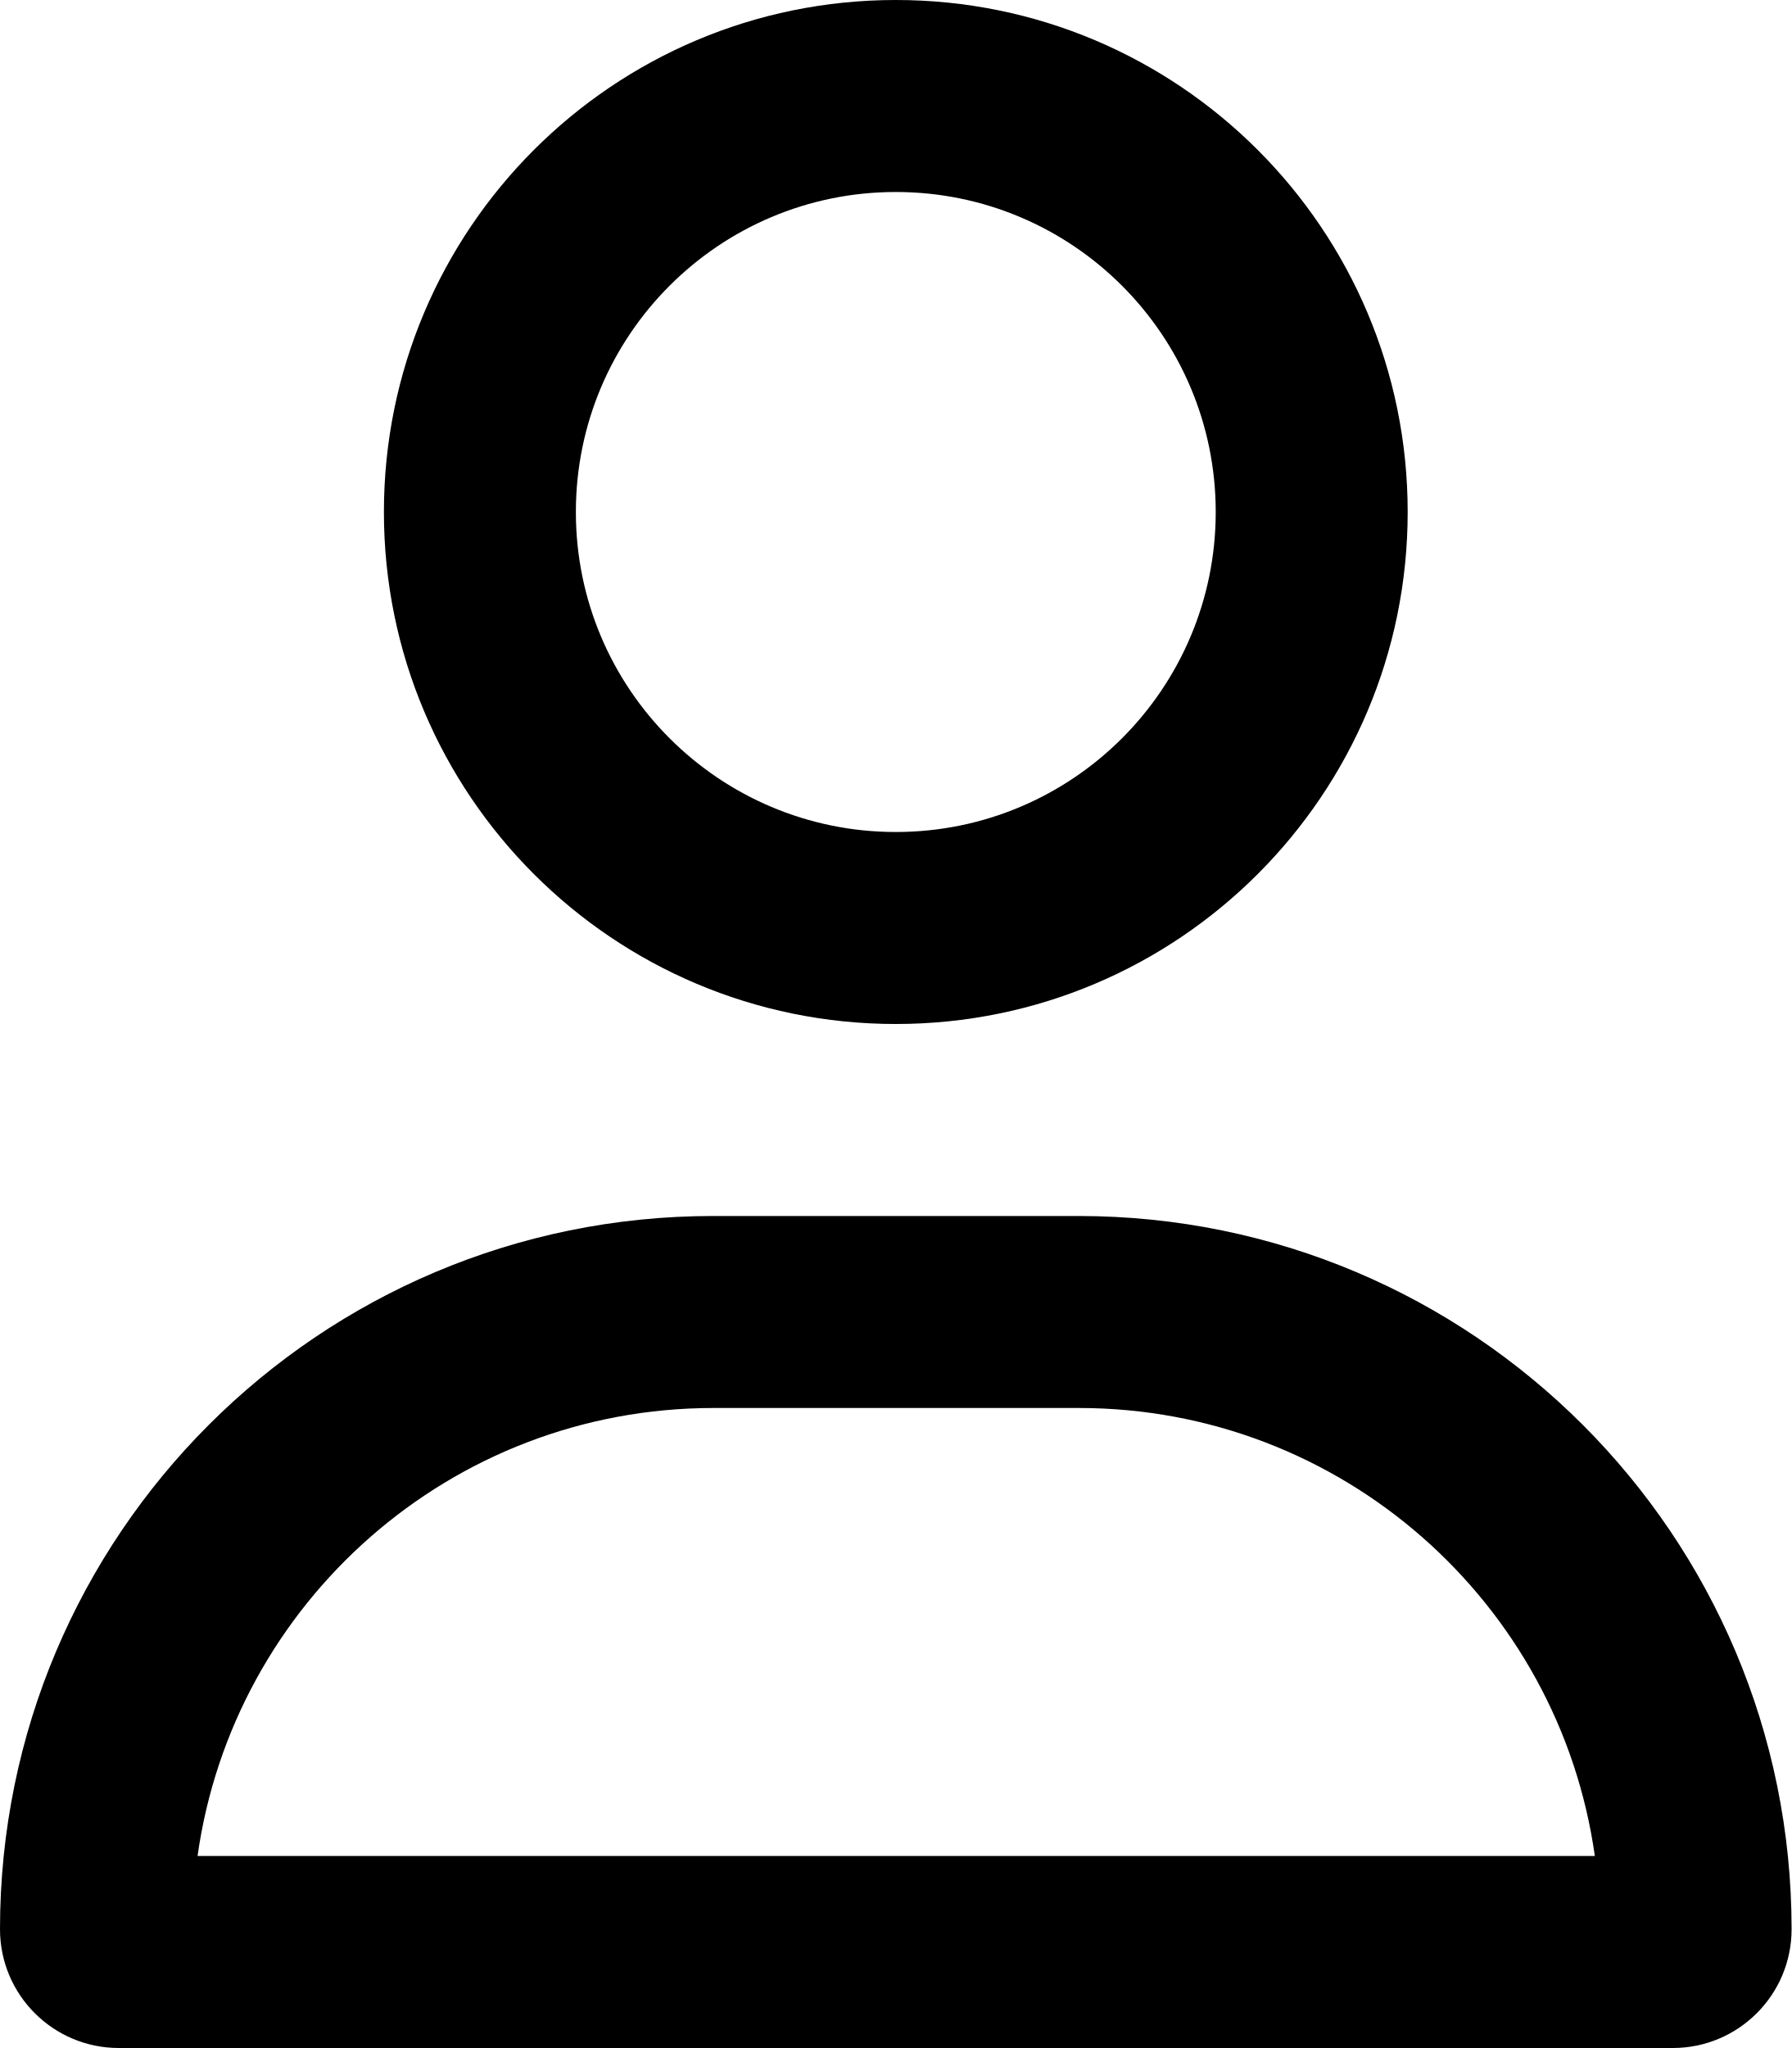
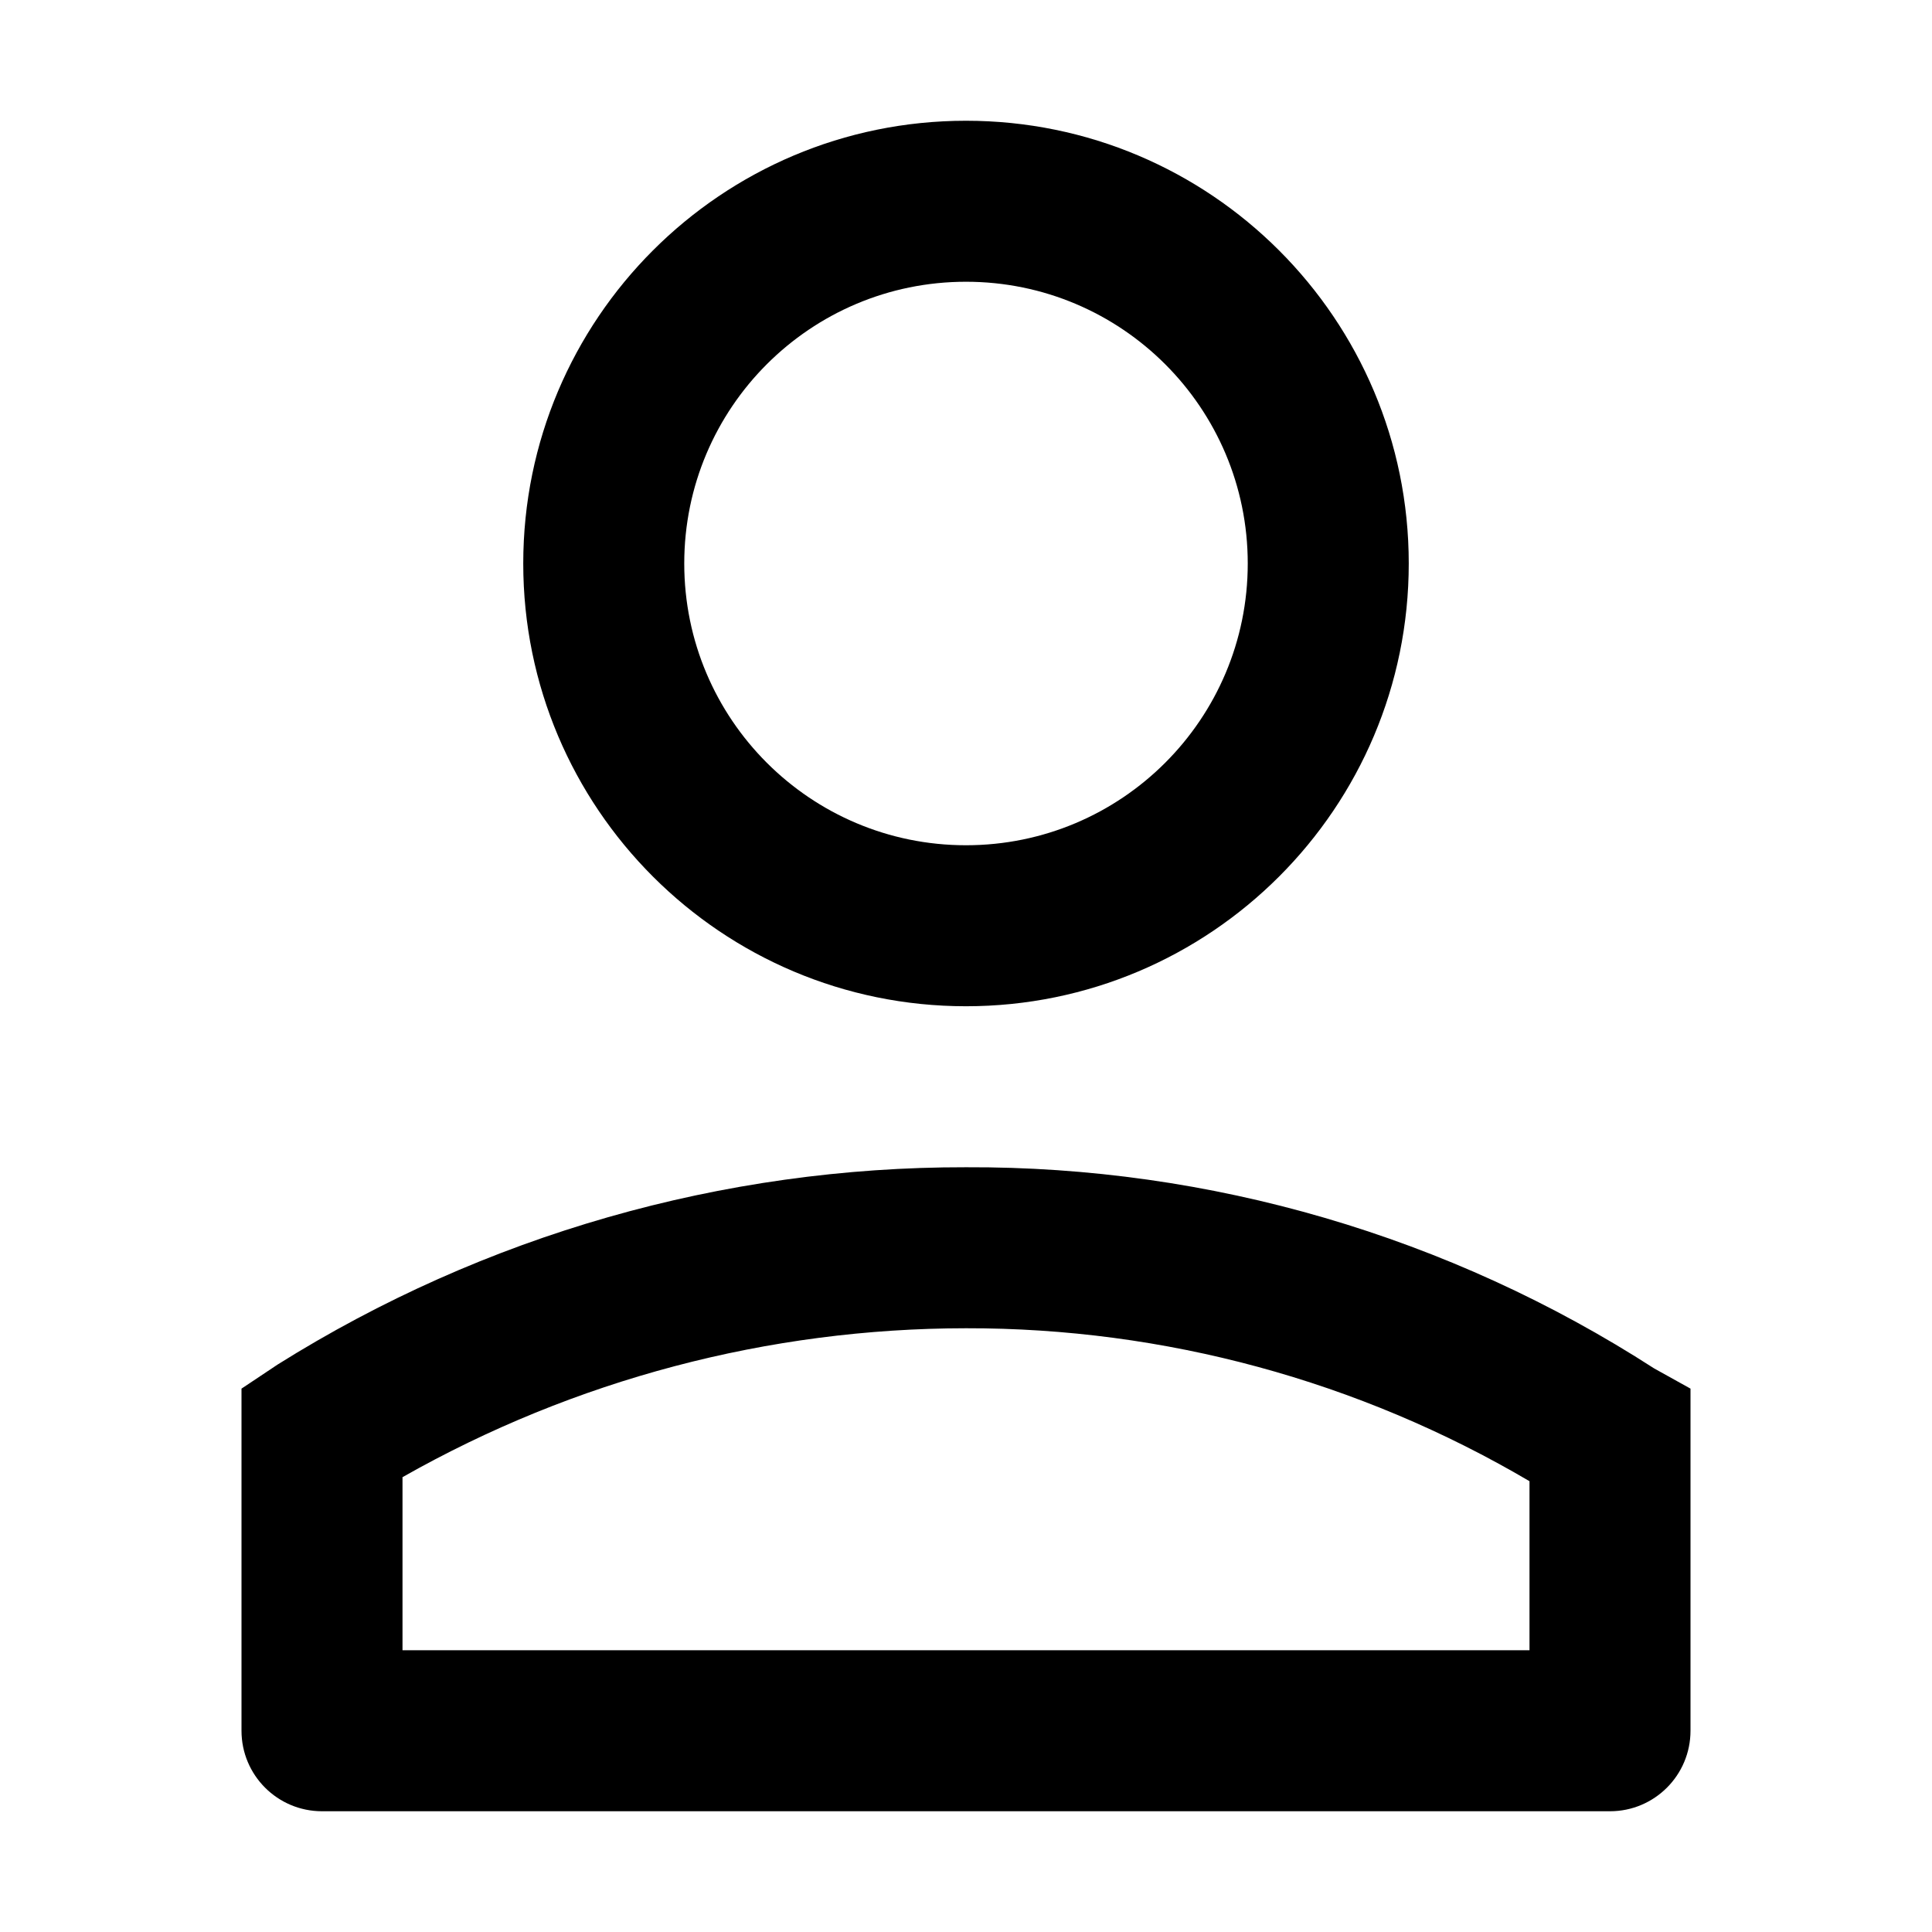
- <svg xmlns="http://www.w3.org/2000/svg" viewBox="0 0 448 512">
-   <path d="M304 128a80 80 0 1 0 -160 0 80 80 0 1 0 160 0zM96 128a128 128 0 1 1 256 0A128 128 0 1 1 96 128zM49.3 464l349.5 0c-8.9-63.3-63.3-112-129-112l-91.4 0c-65.7 0-120.1 48.7-129 112zM0 482.3C0 383.8 79.8 304 178.3 304l91.4 0C368.2 304 448 383.8 448 482.3c0 16.4-13.3 29.7-29.7 29.7L29.7 512C13.3 512 0 498.7 0 482.3z" />
+ <svg xmlns="http://www.w3.org/2000/svg" width="800px" height="800px" viewBox="0 0 48 48">
+   <g id="Layer_2" data-name="Layer 2">
+     <g id="invisible_box" data-name="invisible box">
+       <rect width="48" height="48" fill="none" />
+     </g>
+     <g id="icons_Q2" data-name="icons Q2">
+       <path d="M24,3A11,11,0,1,0,35,14,11,11,0,0,0,24,3Zm0,18a7,7,0,1,1,7-7A7,7,0,0,1,24,21ZM41.1,34A31.3,31.3,0,0,0,24,29,32.1,32.1,0,0,0,6.9,33.9l-.9.6V43a2,2,0,0,0,2,2H40a2,2,0,0,0,2-2V34.5ZM38,41H10V36.7A28.4,28.4,0,0,1,24,33a27.5,27.5,0,0,1,14,3.8Z" />
+     </g>
+   </g>
</svg>
